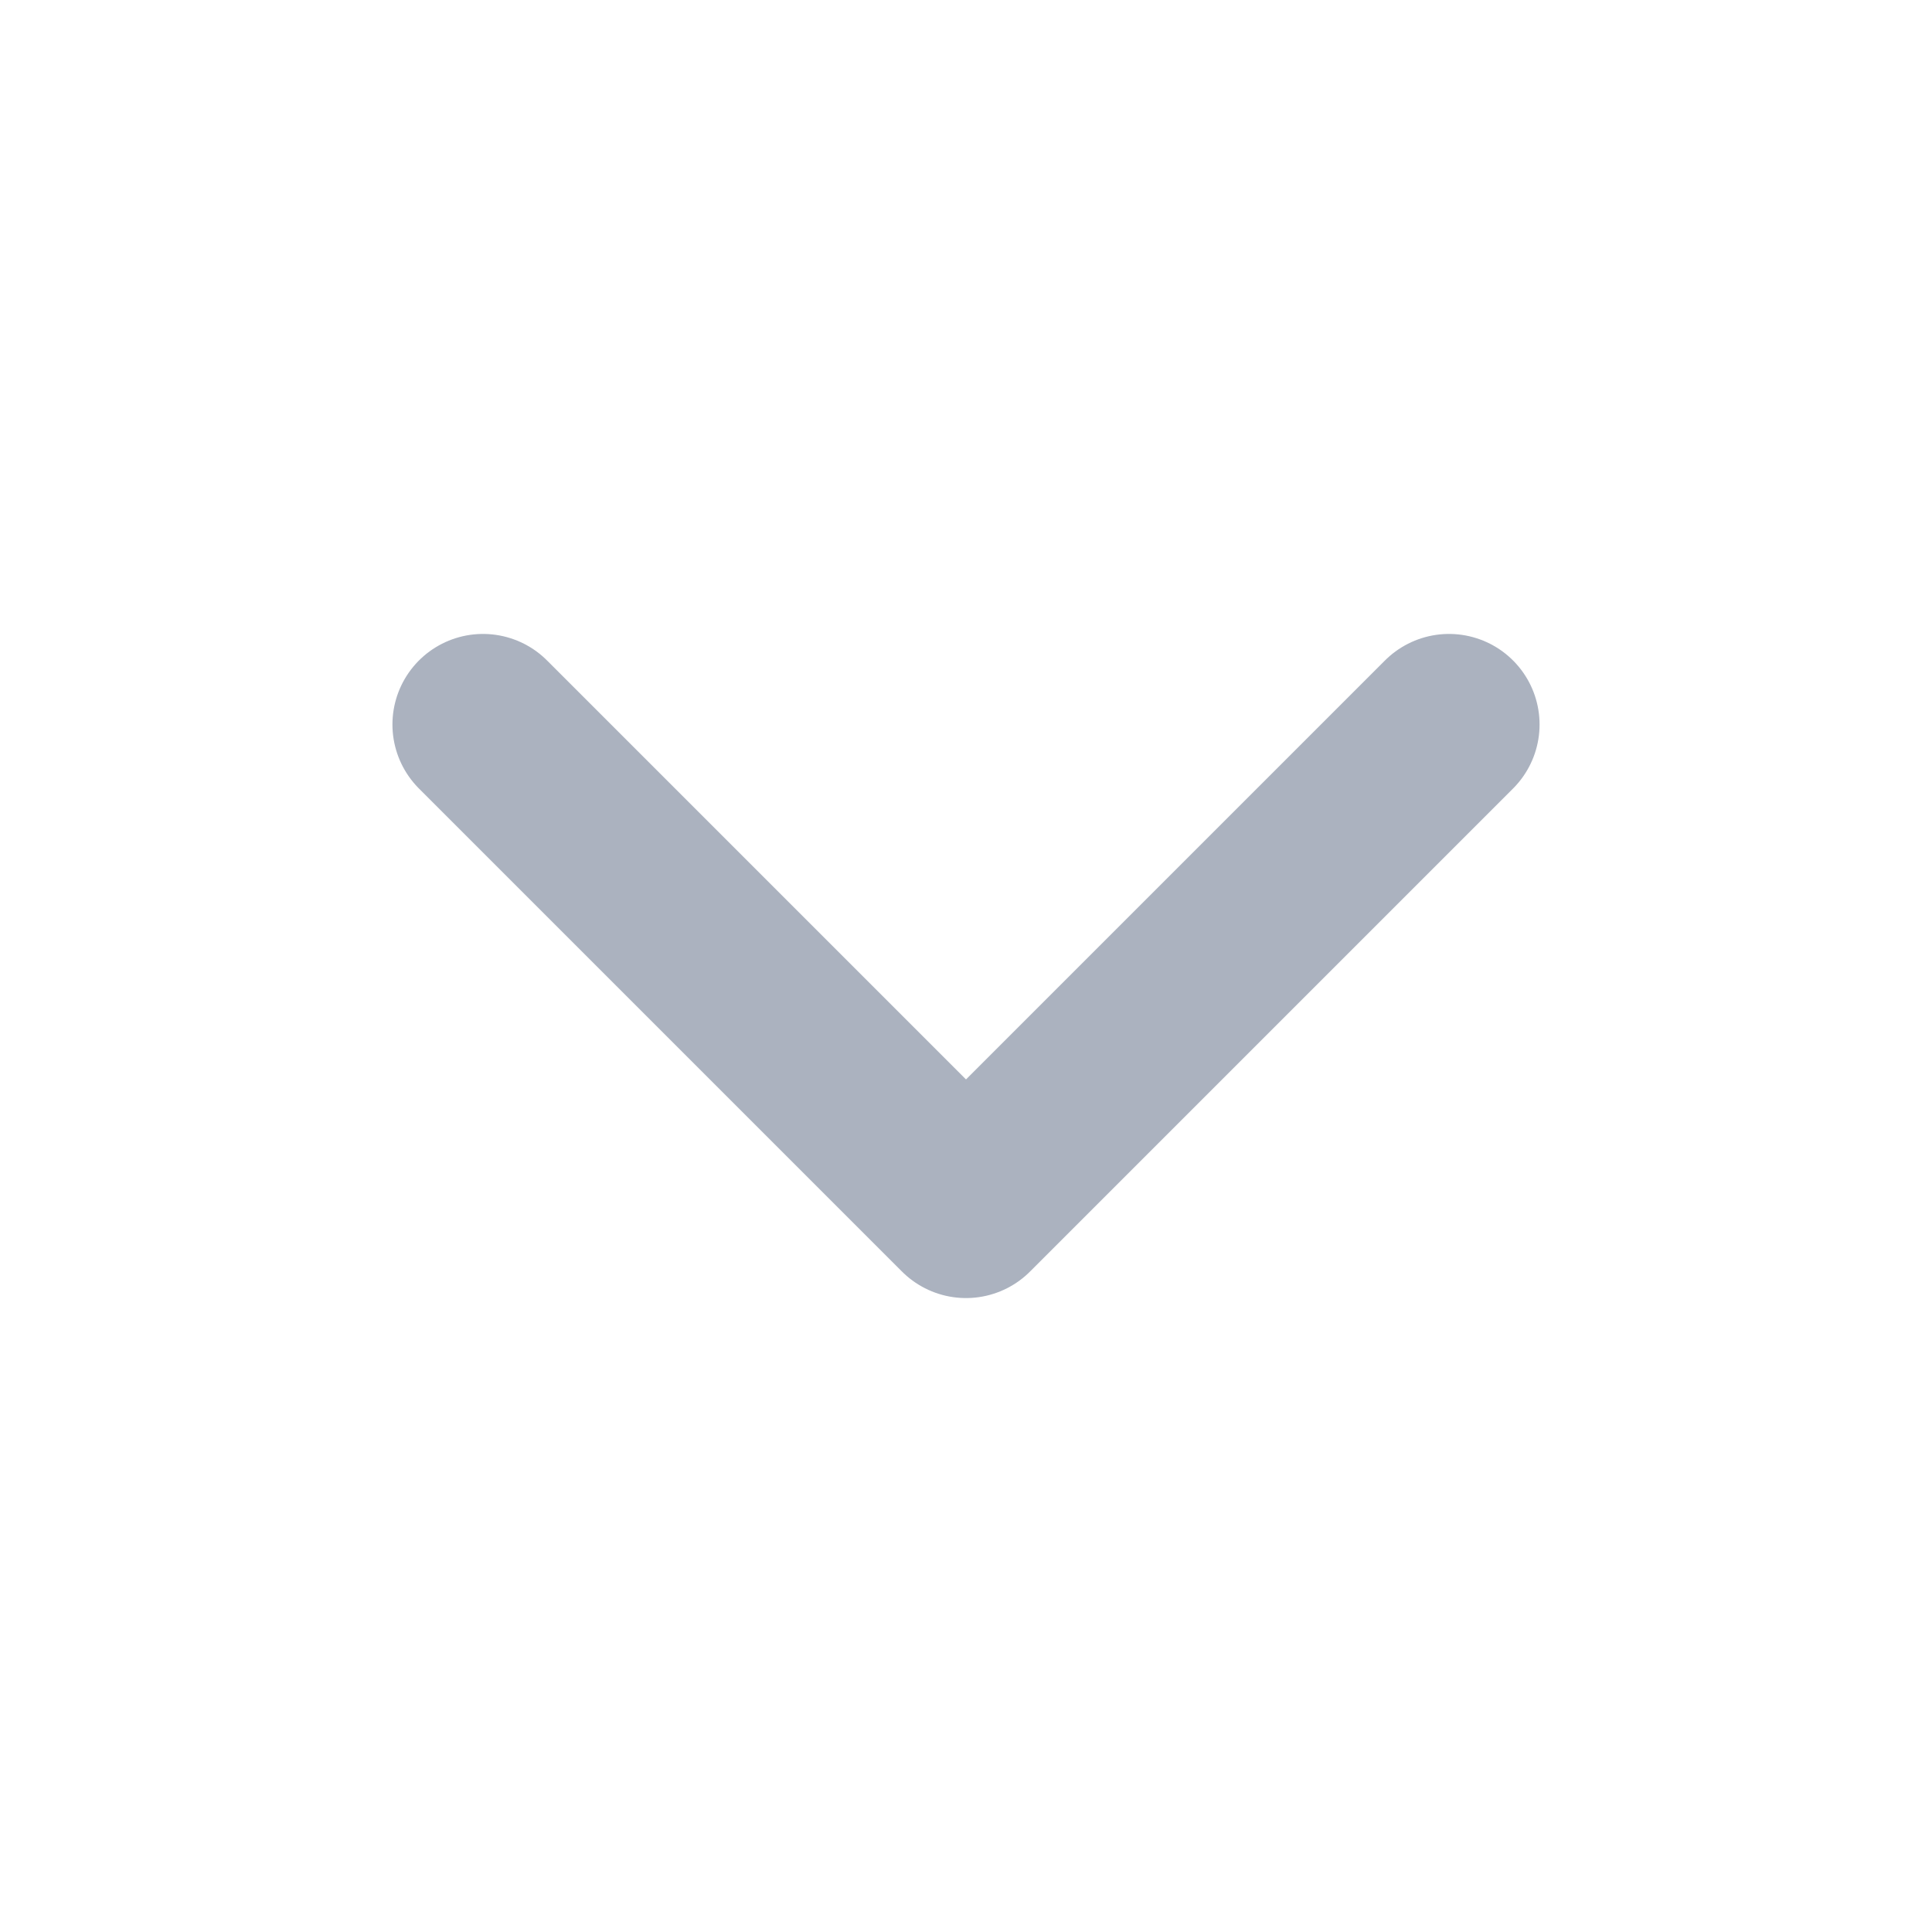
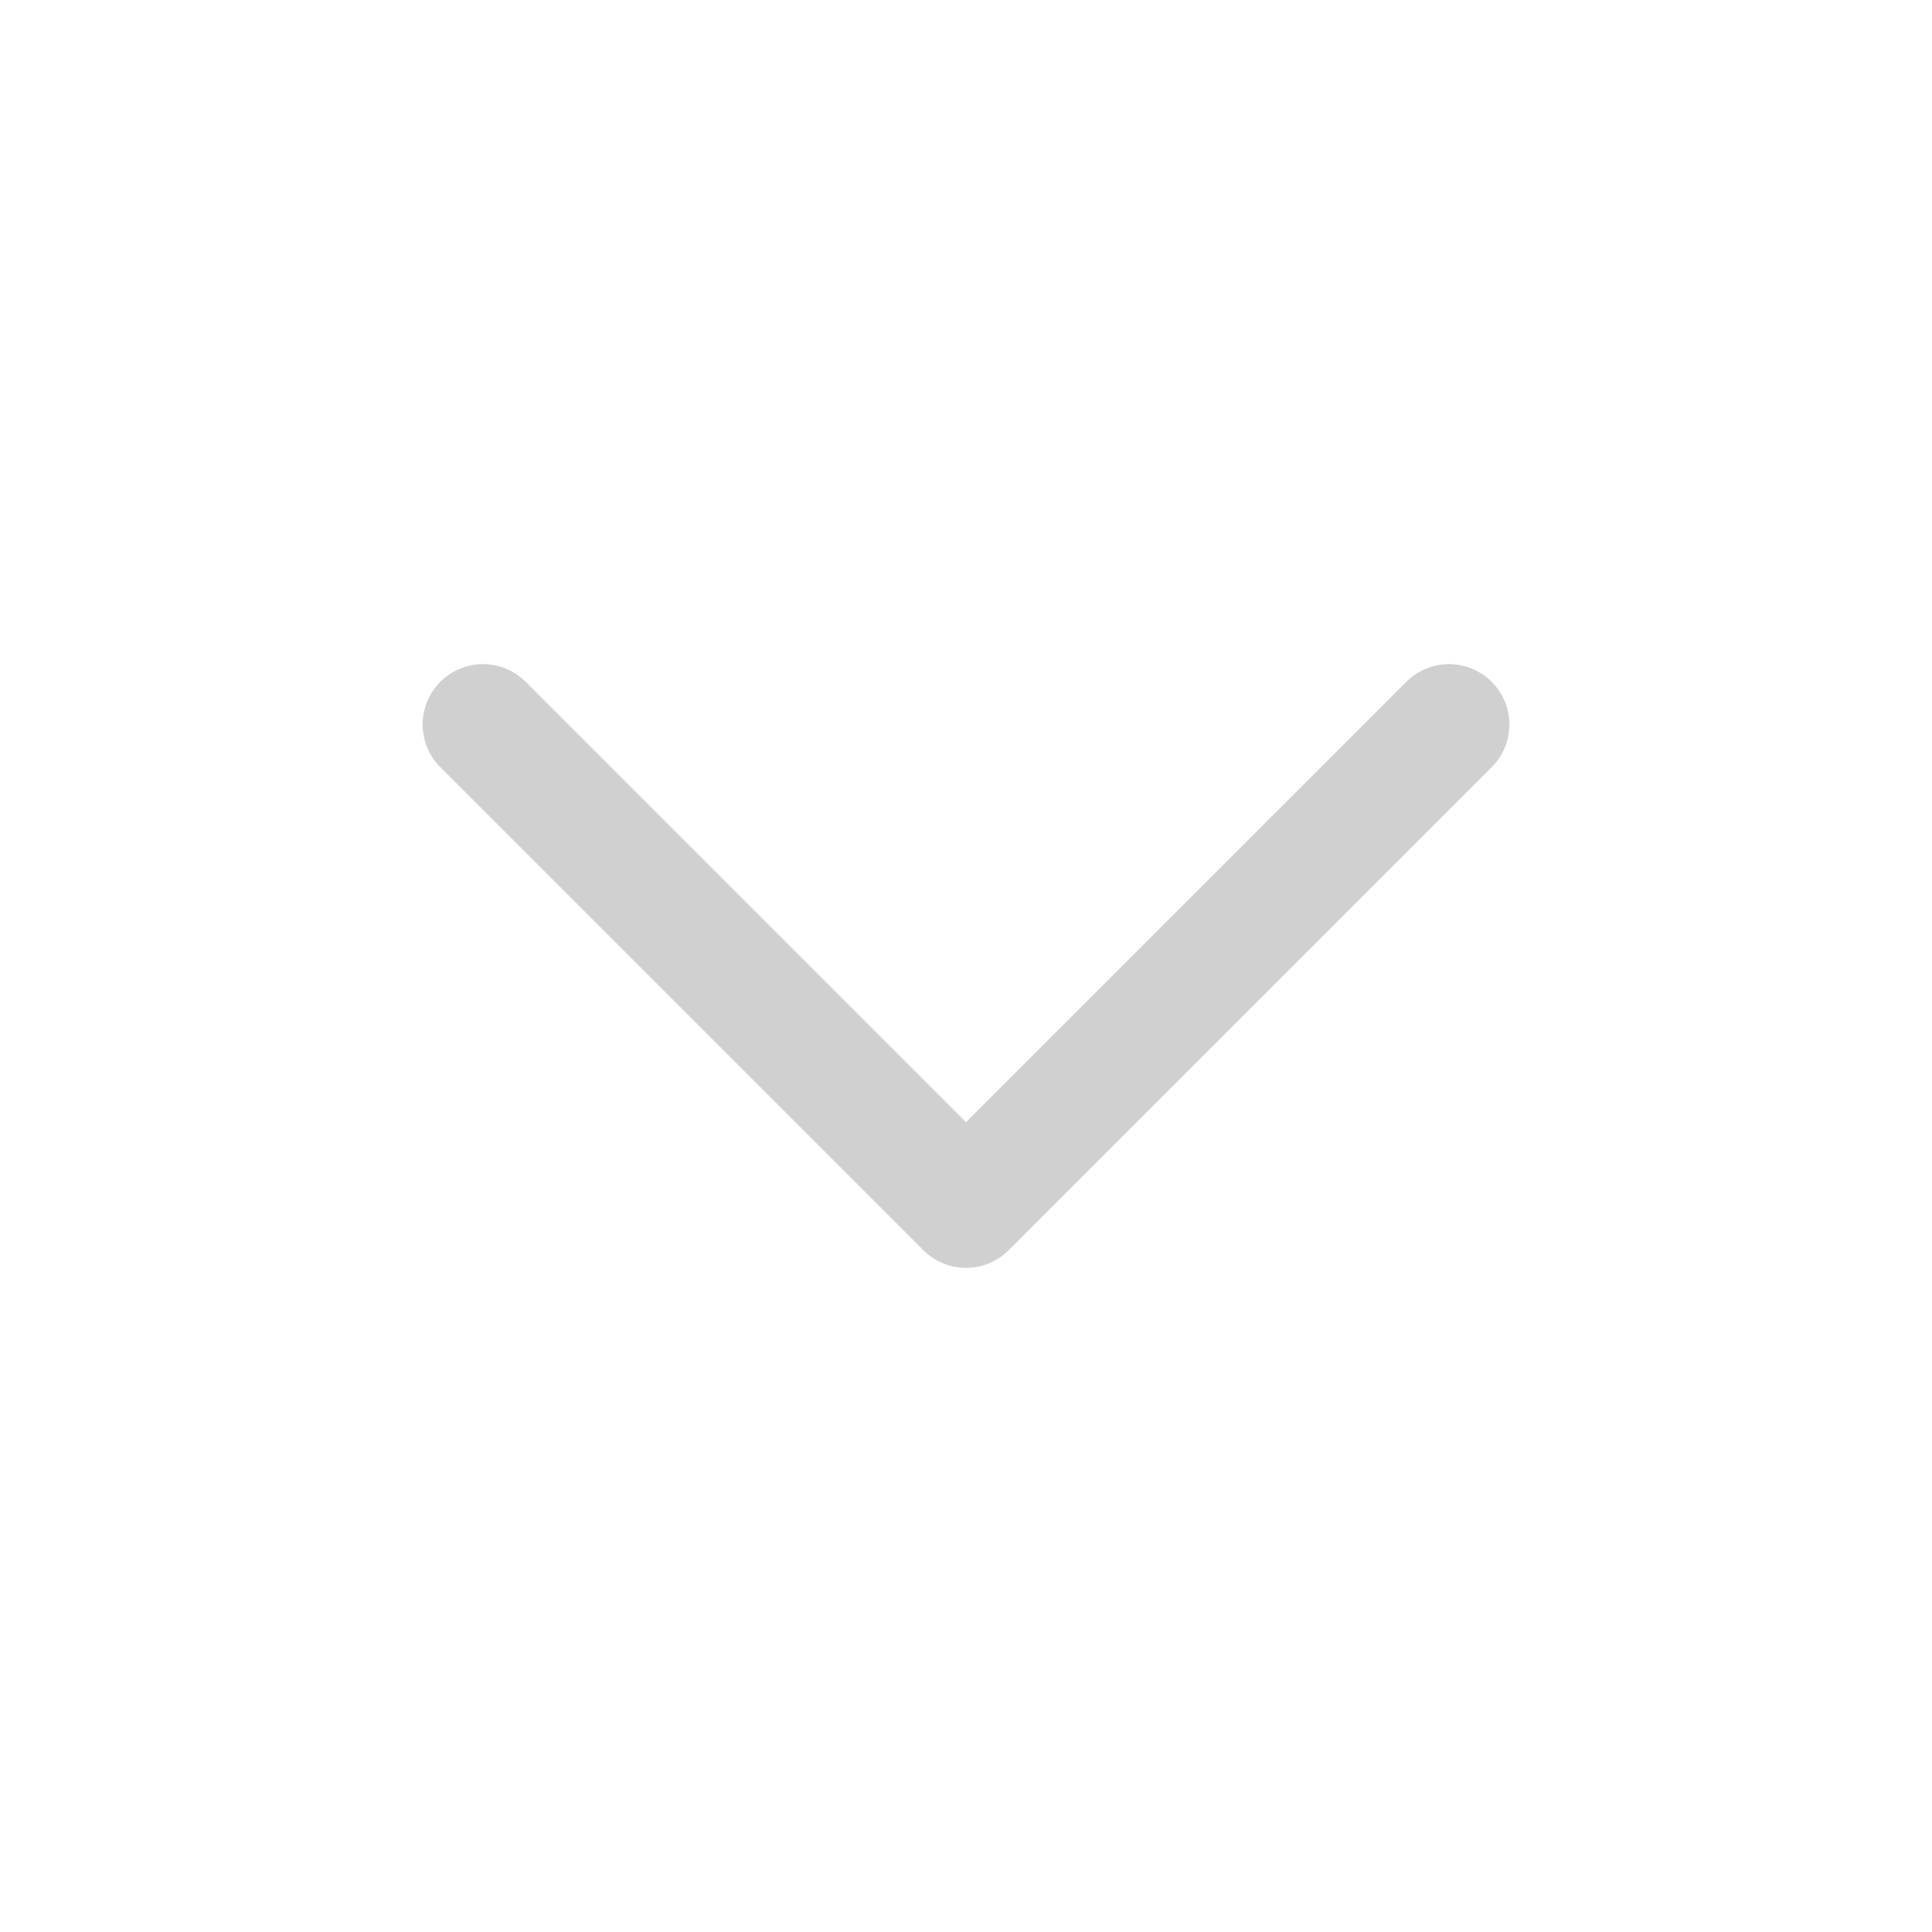
<svg xmlns="http://www.w3.org/2000/svg" width="16" height="16" viewBox="0 0 16 16" fill="none">
-   <path d="M4 6L8 10L12 6" stroke="#ABB2BF" stroke-width="1.5" stroke-linecap="round" stroke-linejoin="round" />
+   <path d="M4 6L8 10L12 6" stroke="#D0D0D0" stroke-width="1" stroke-linecap="round" stroke-linejoin="round" />
</svg>
